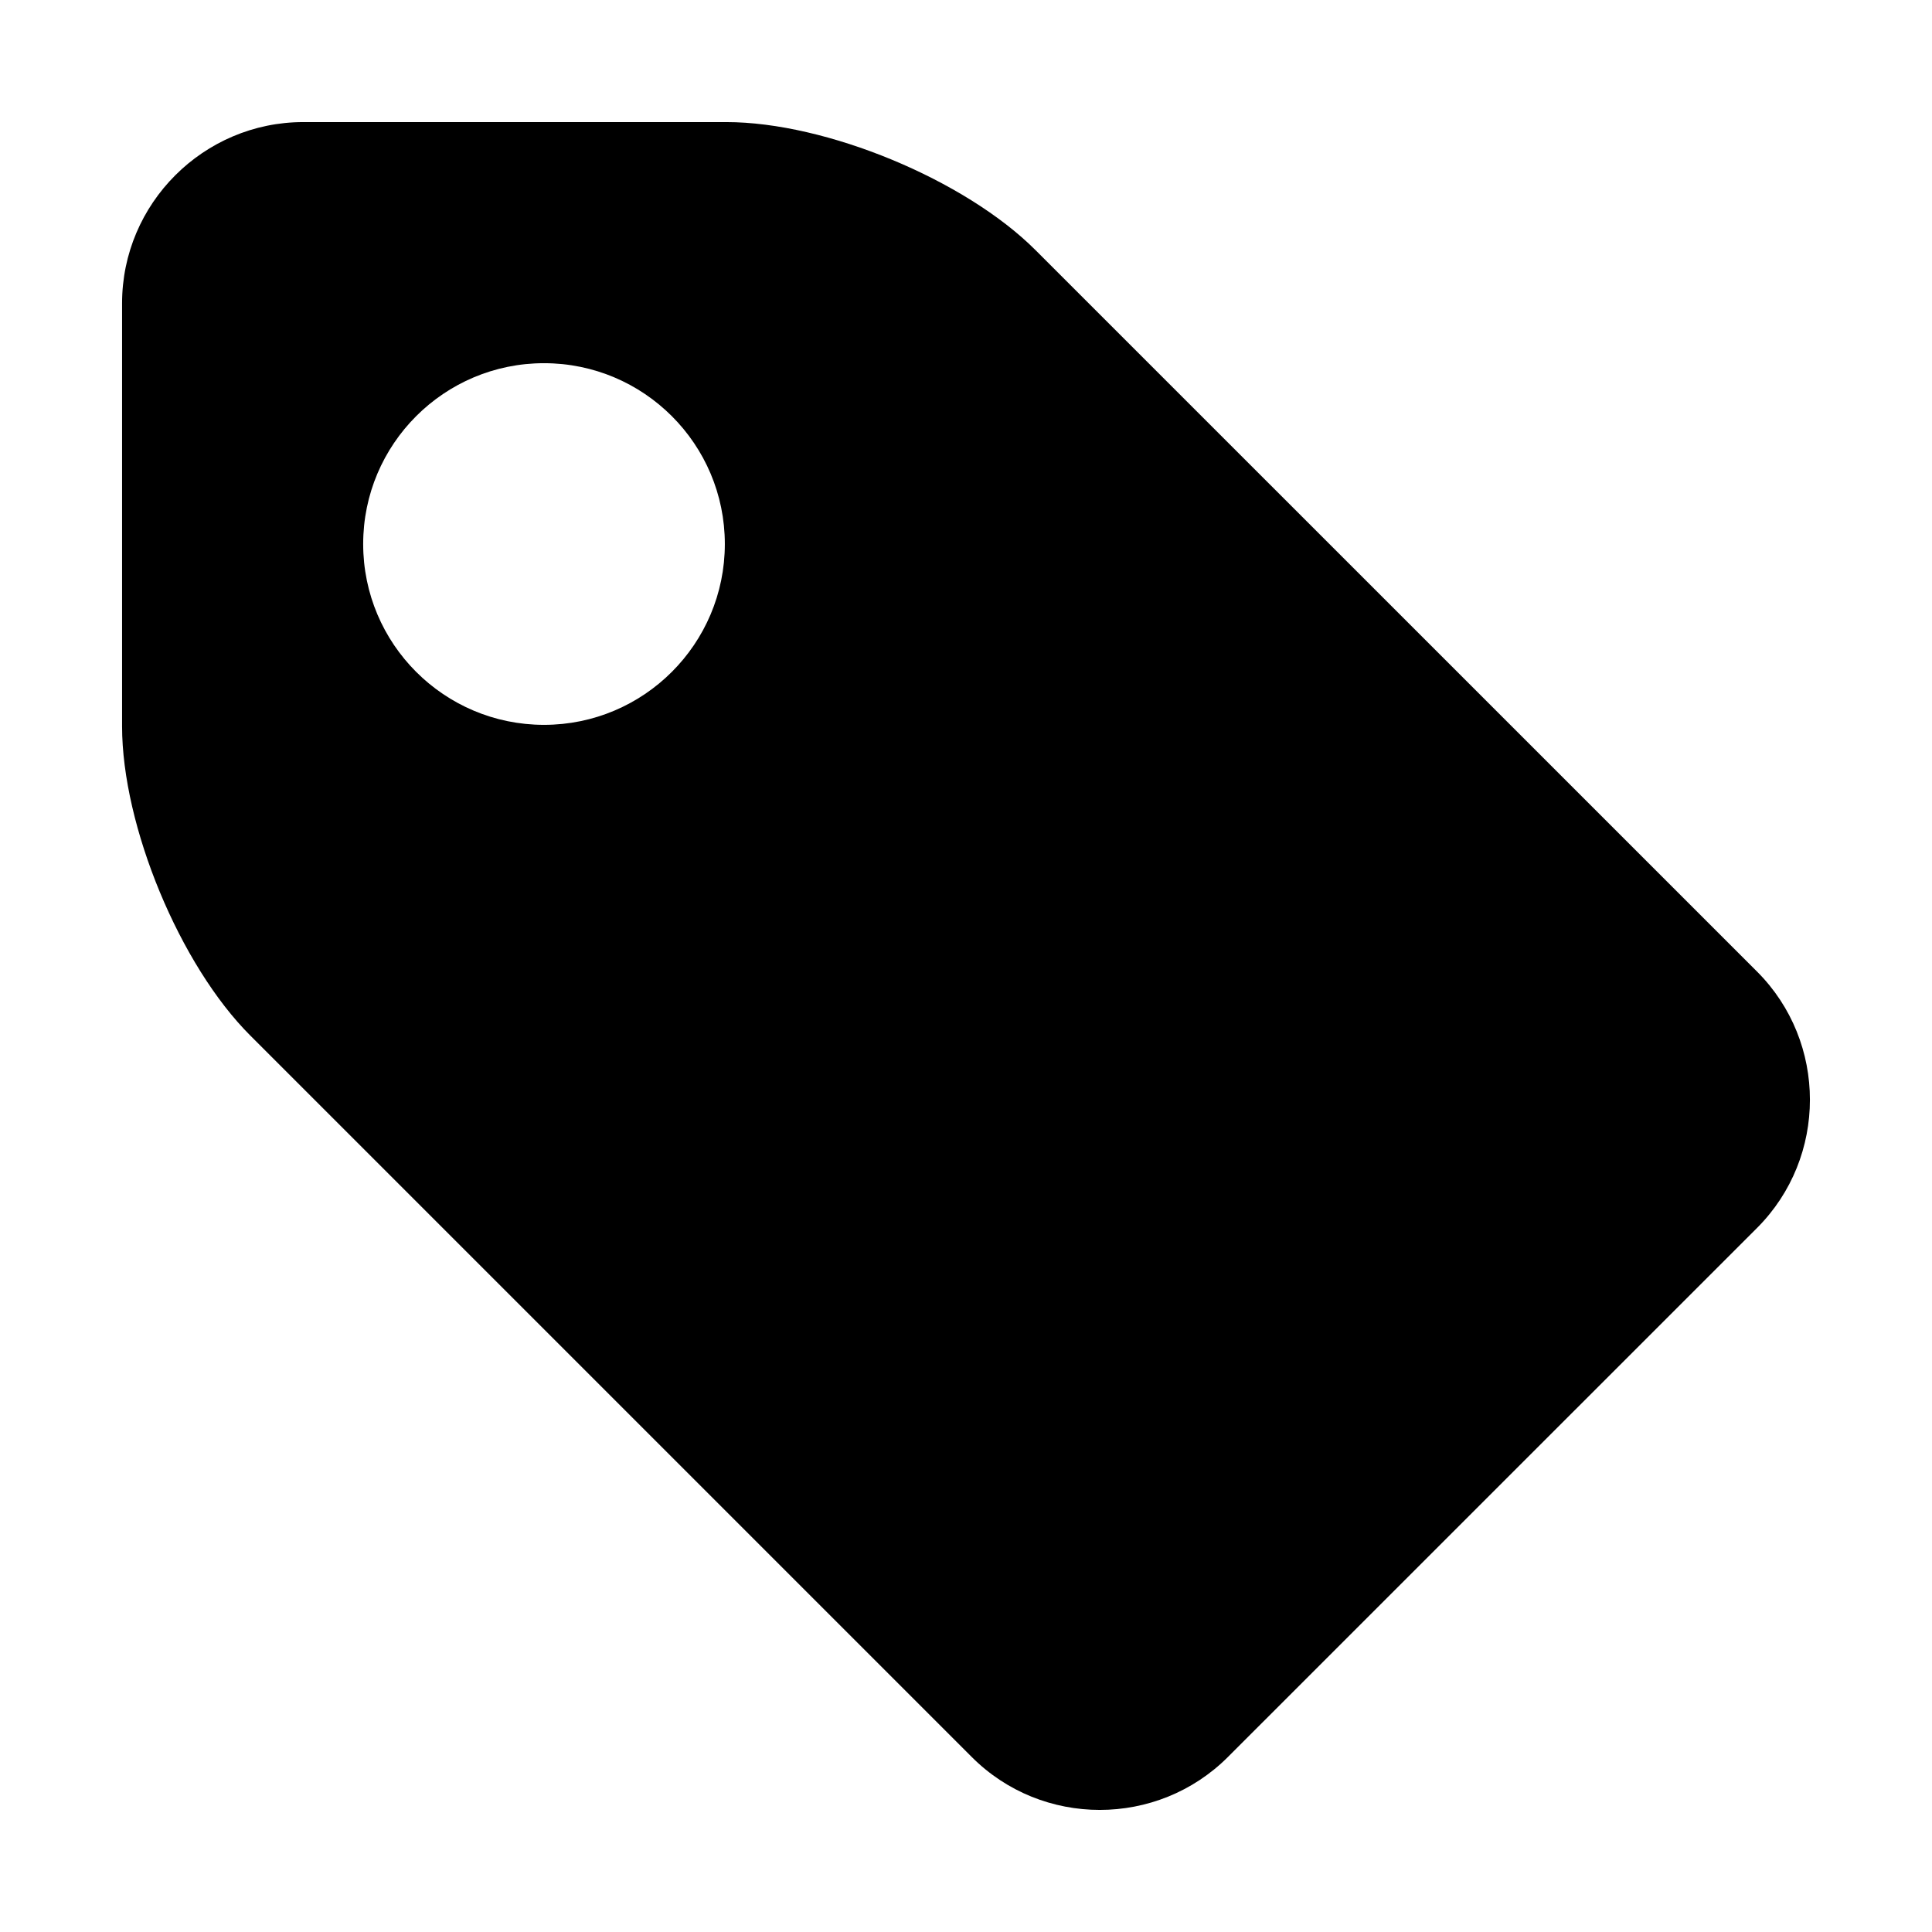
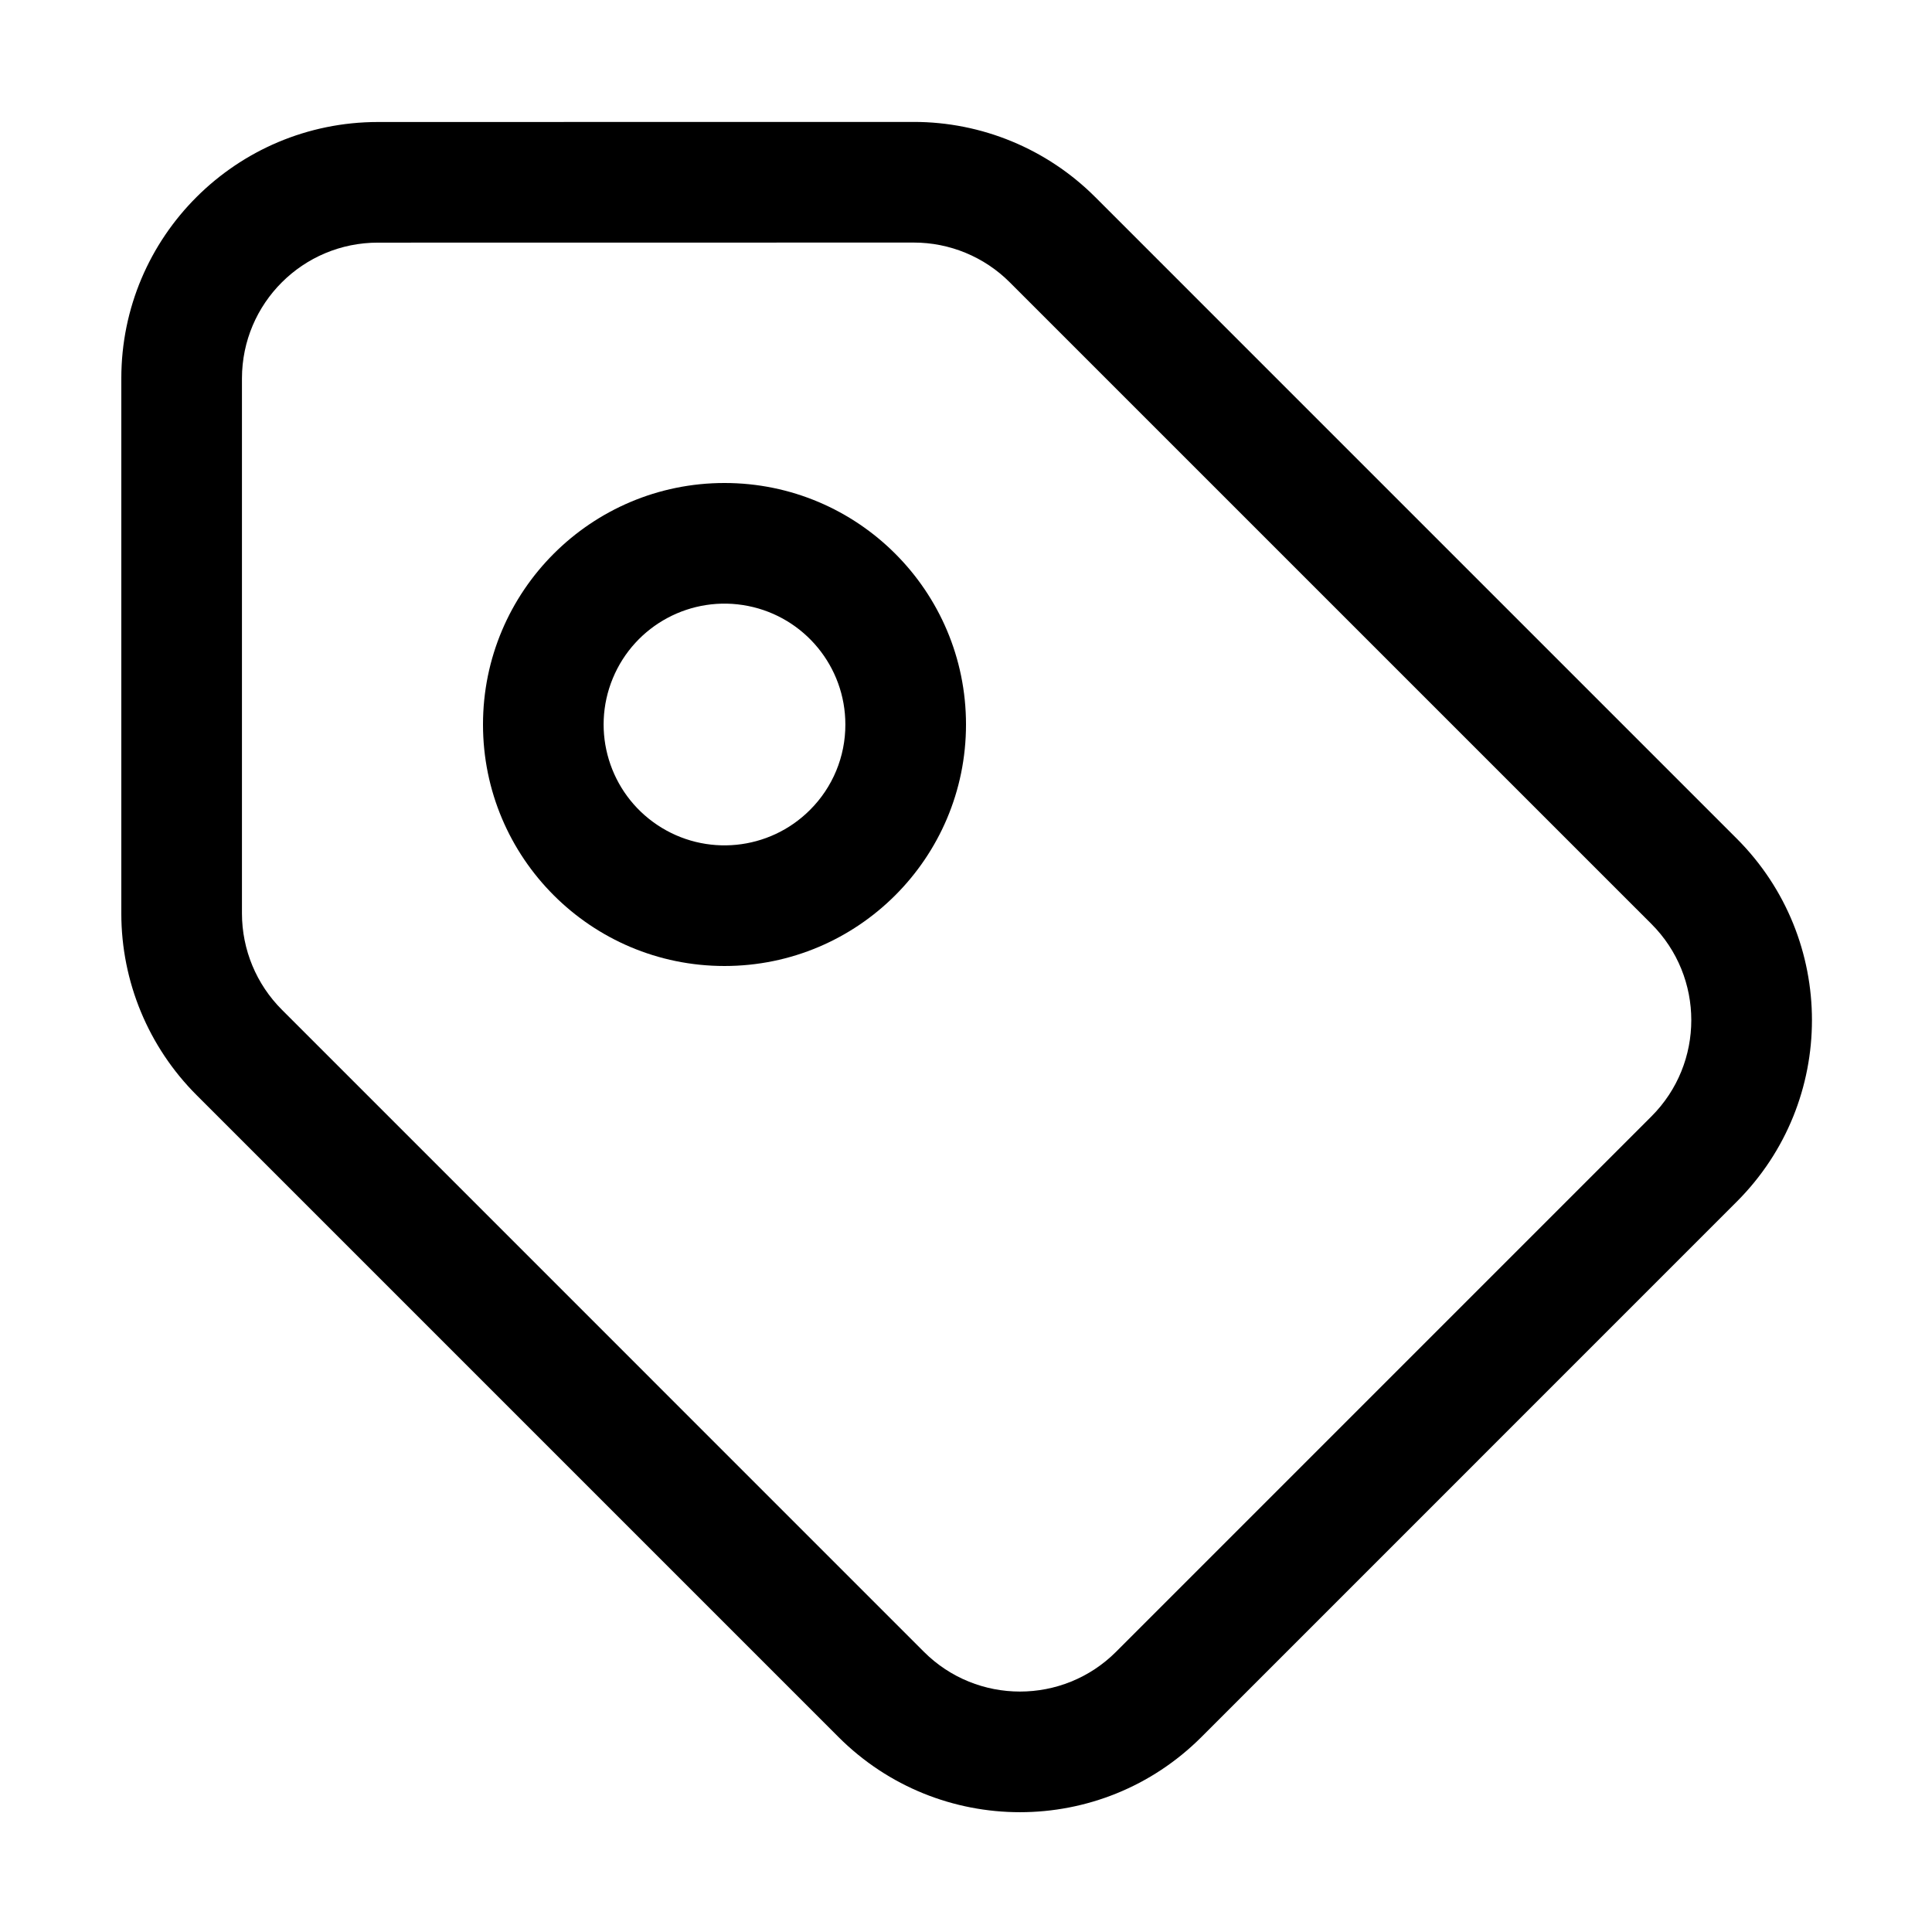
- <svg xmlns="http://www.w3.org/2000/svg" t="1659863513108" class="icon" viewBox="0 0 1024 1024" version="1.1" p-id="12820" width="200" height="200">
+ <svg xmlns="http://www.w3.org/2000/svg" t="1659888237751" class="icon" viewBox="0 0 1024 1024" version="1.1" p-id="1475" width="200" height="200">
  <defs>
    <style type="text/css">@font-face { font-family: feedback-iconfont; src: url("//at.alicdn.com/t/font_1031158_u69w8yhxdu.woff2?t=1630033759944") format("woff2"), url("//at.alicdn.com/t/font_1031158_u69w8yhxdu.woff?t=1630033759944") format("woff"), url("//at.alicdn.com/t/font_1031158_u69w8yhxdu.ttf?t=1630033759944") format("truetype"); }
</style>
  </defs>
-   <path d="M160.755 64.709c-52.871 0-96.053 43.177-96.053 96.011L64.703 384.971c0 52.749 30.578 126.584 68.01 163.942l382.334 382.328c37.315 37.4 98.381 37.4 135.775 0l280.461-280.414c37.353-37.395 37.353-98.507 0-135.859L548.913 132.636c-37.358-37.395-111.11-67.927-163.942-67.927L160.755 64.709 160.755 64.709zM288.336 384.185c-52.913 0-95.843-42.931-95.843-95.843 0-52.917 42.93-95.843 95.843-95.843 52.916 0 95.843 42.93 95.843 95.843C384.179 341.253 341.252 384.185 288.336 384.185L288.336 384.185zM288.336 384.185" p-id="12821" />
+   <path d="M920.529 444.496l-340.111-340.115a135.932 135.932 0 0 0-96.156-39.759L200.418 64.663h-0.018C125.276 64.663 64.301 125.409 64.301 200.548v283.674a136.091 136.091 0 0 0 39.881 96.199l340.23 340.241a136.023 136.023 0 0 0 192.37 0l283.746-283.761c53.128-53.132 53.128-139.278 0-192.406z m-45.21 147.192l-283.746 283.761a72.065 72.065 0 0 1-101.925 0l-340.212-340.241A72.187 72.187 0 0 1 128.242 484.219V200.548A72.021 72.021 0 0 1 200.396 128.603l283.844-0.04a71.888 71.888 0 0 1 50.935 21.053l340.115 340.104a72.104 72.104 0 0 1 0.029 101.968z" fill="" p-id="1476" />
+   <path d="M384.002 255.999c-70.695 0-128.003 57.308-128.003 128.003S313.307 511.998 384.002 511.998s128-57.308 128-128S454.69 255.999 384.002 255.999z m45.296 173.296a64.059 64.059 0 1 1 18.759-45.293 63.64 63.64 0 0 1-18.763 45.293z" fill="" p-id="1477" />
</svg>
